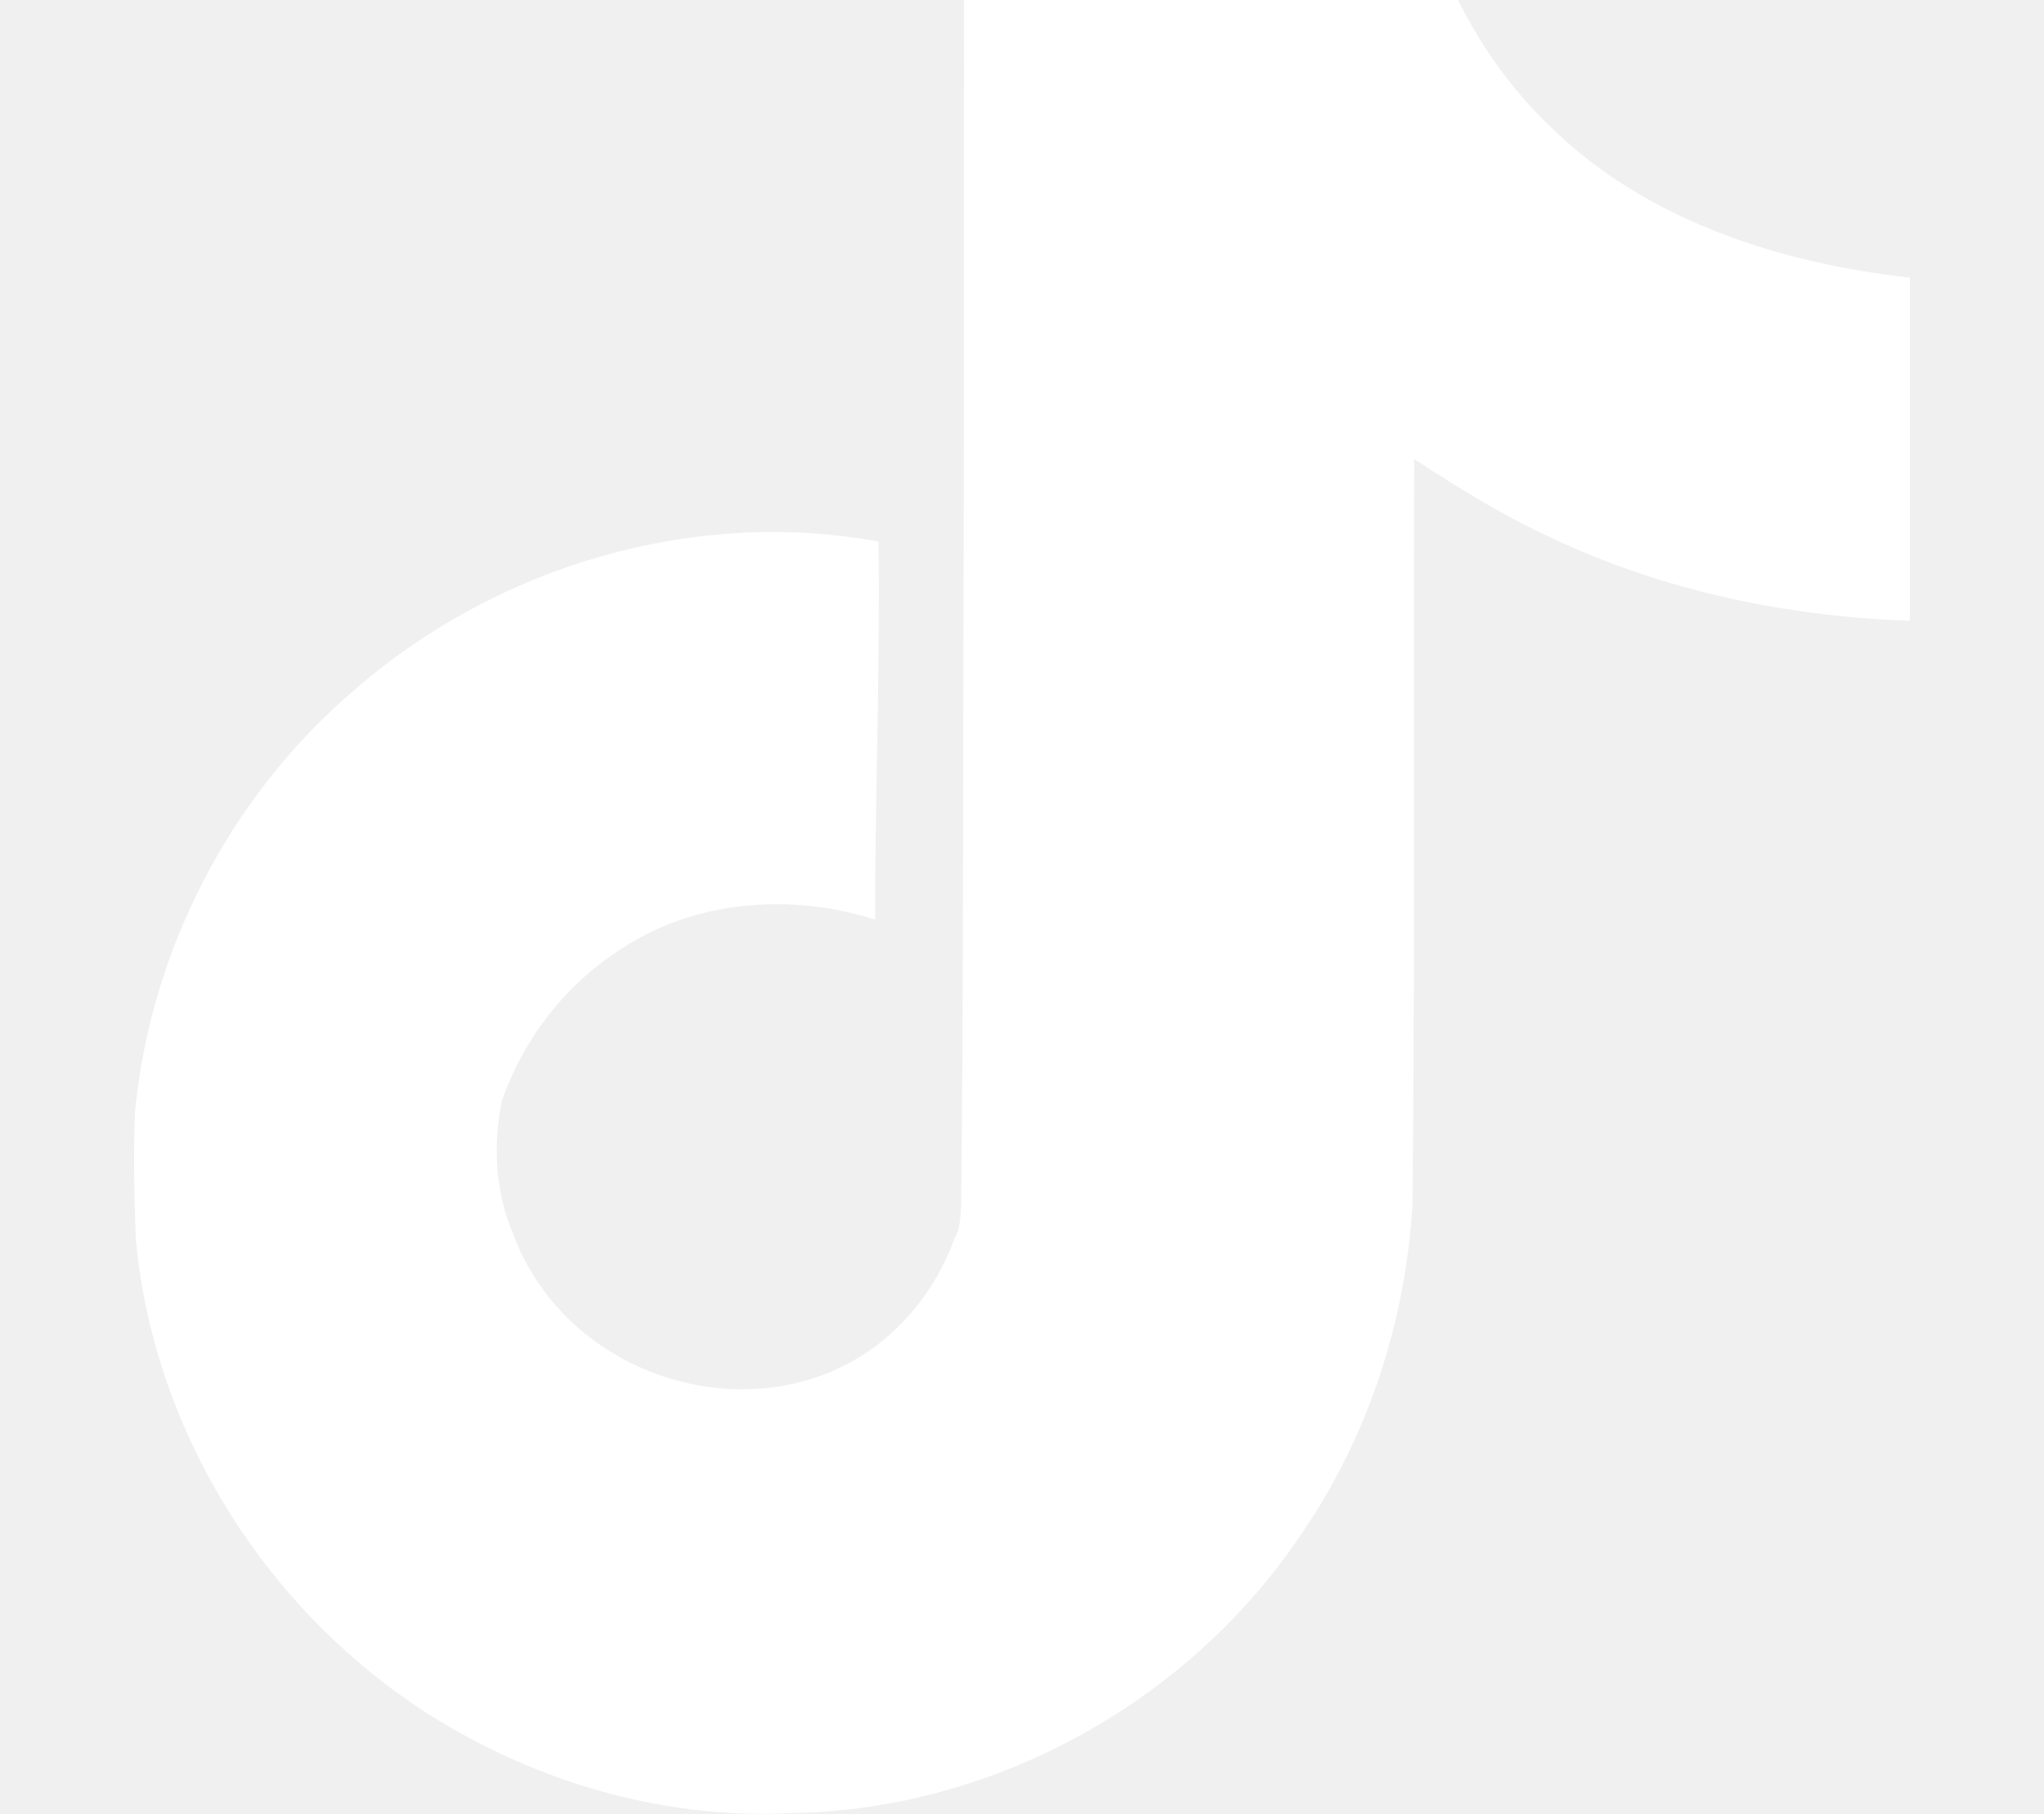
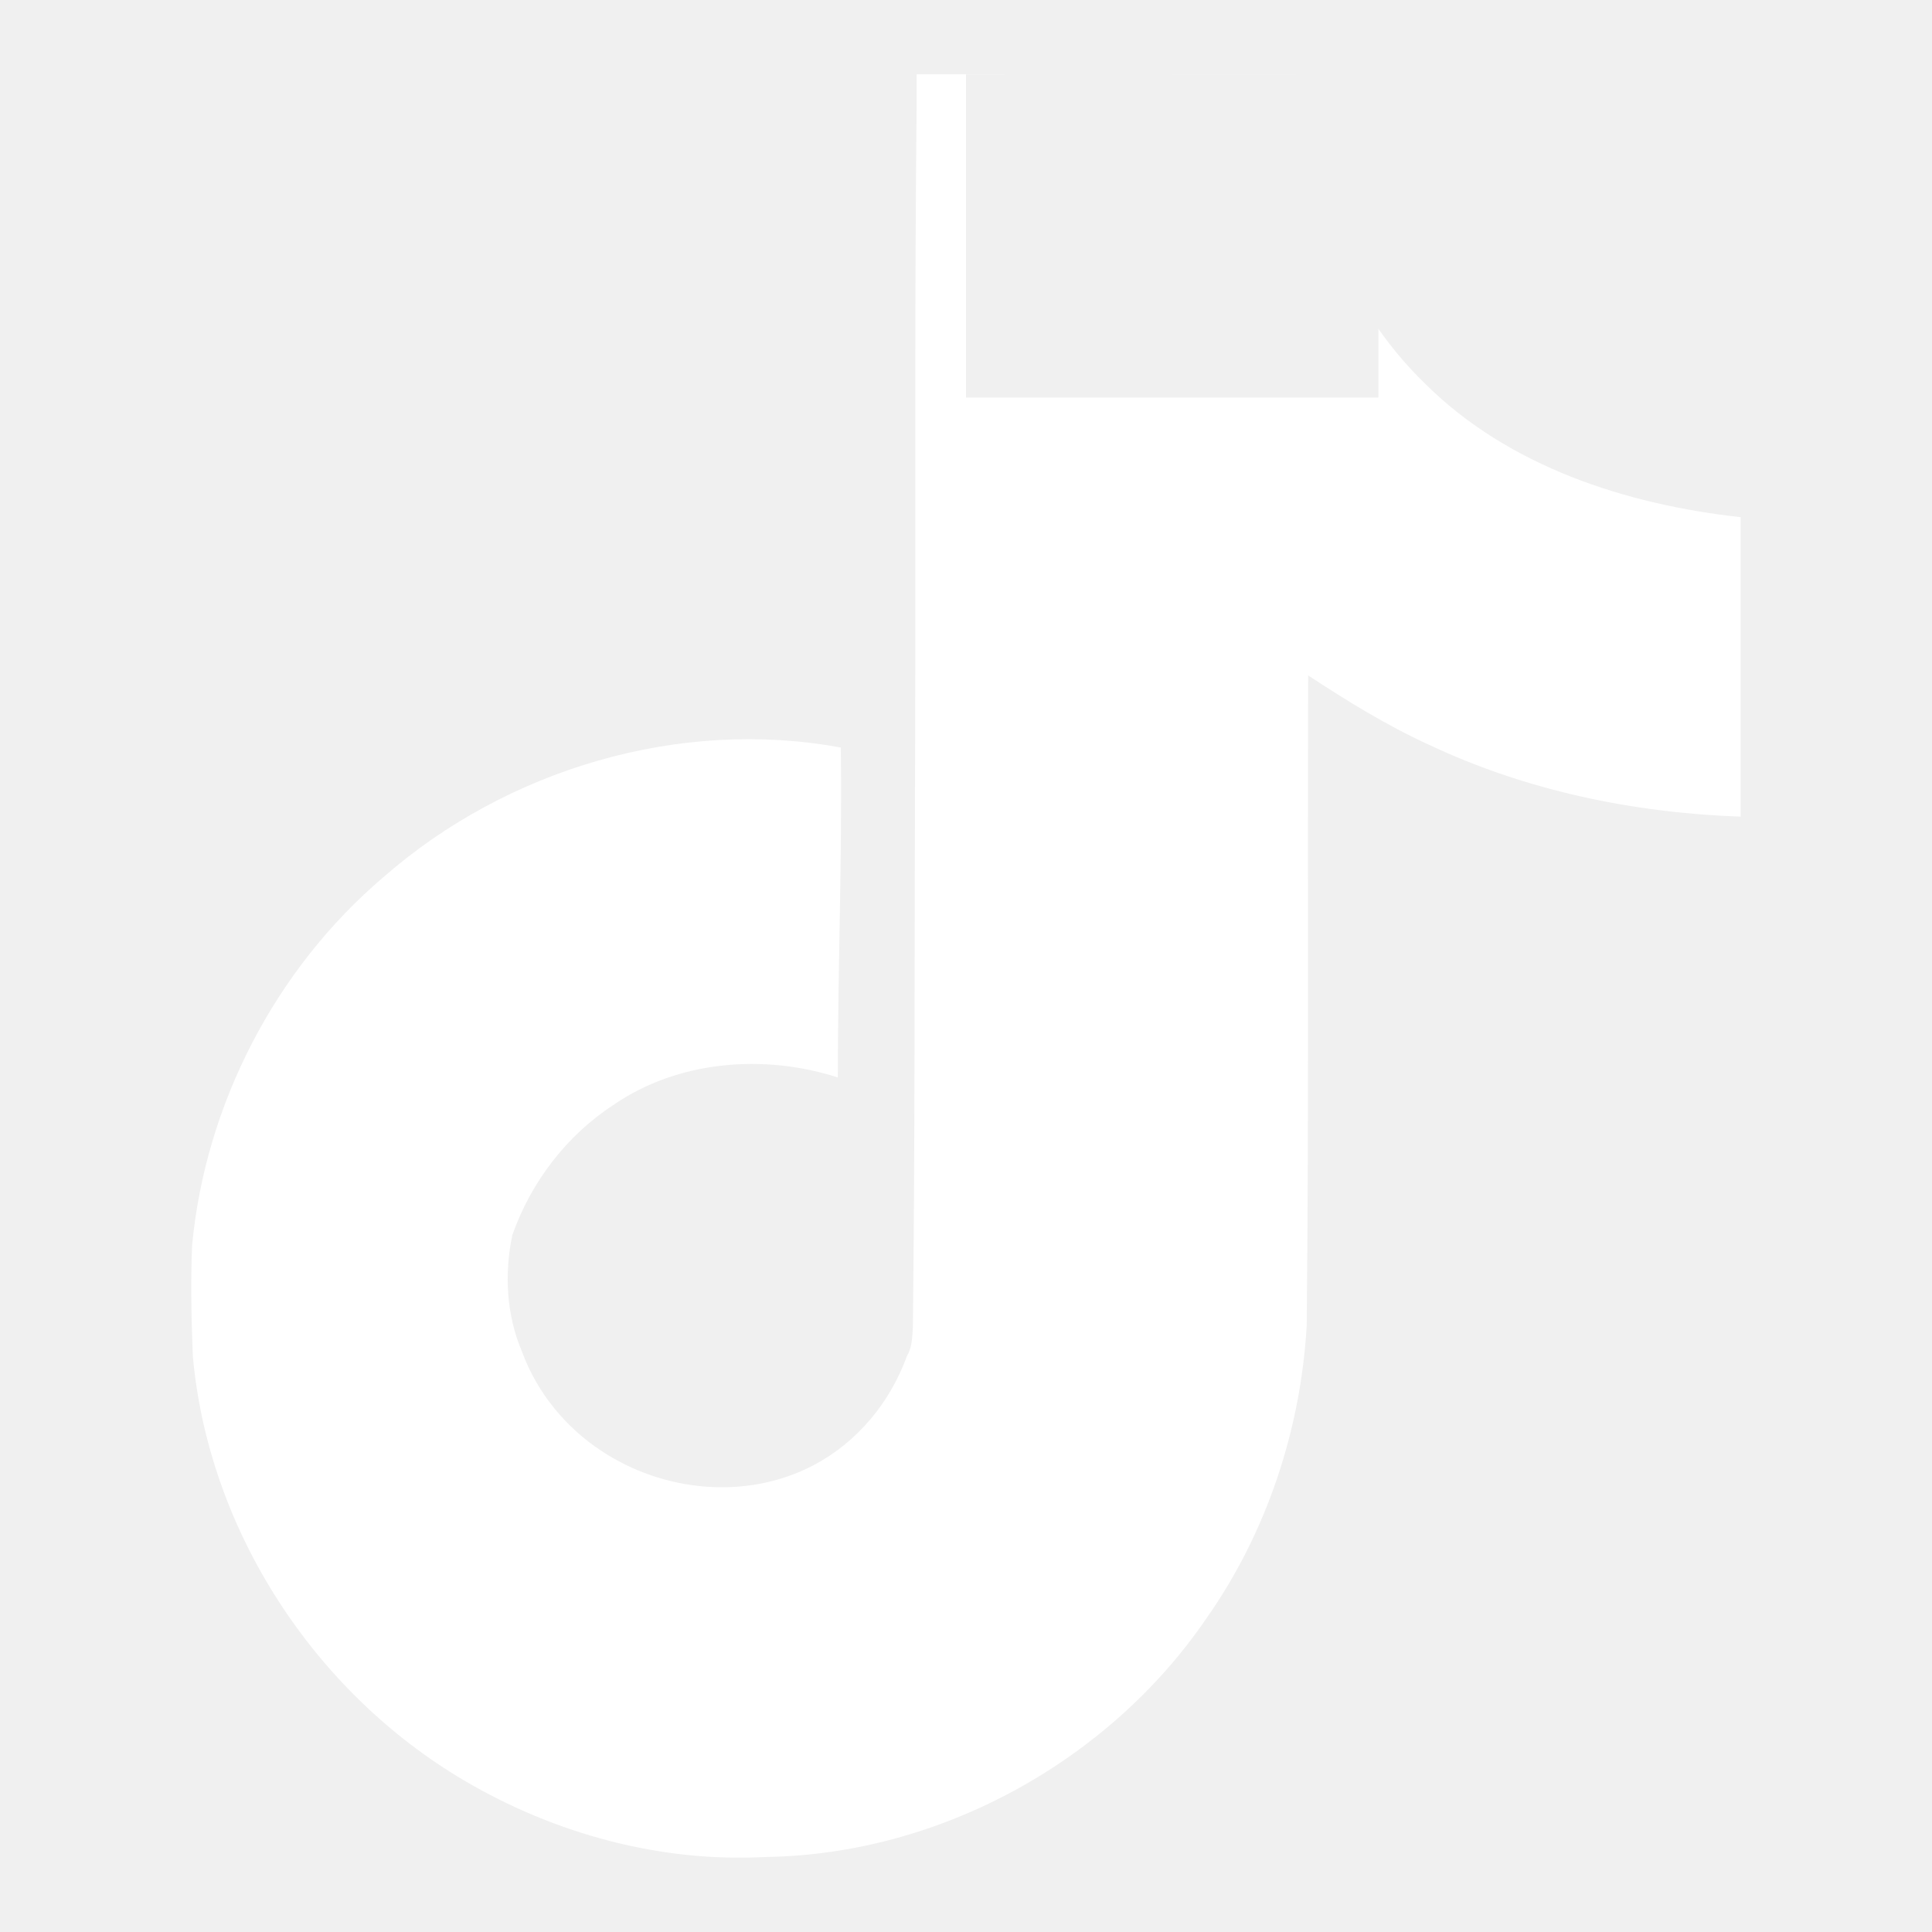
- <svg xmlns="http://www.w3.org/2000/svg" viewBox="0 2.7 24 21.3" preserveAspectRatio="xMidYMid meet" role="img" aria-hidden="true">
-   <path fill="#fff" d="M12.525.02c1.31-.02 2.61-.01 3.91-.02.08 1.53.63 3.09 1.75 4.17 1.12 1.11 2.7 1.62 4.24 1.79v4.03c-1.44-.05-2.89-.35-4.2-.97-.57-.26-1.1-.59-1.62-.93-.01 2.92.01 5.84-.02 8.75-.08 1.4-.54 2.79-1.35 3.94-1.31 1.92-3.58 3.17-5.91 3.21-1.43.08-2.86-.31-4.08-1.03-2.02-1.19-3.44-3.37-3.65-5.71-.02-.5-.03-1-.01-1.49.18-1.9 1.12-3.72 2.58-4.96 1.66-1.45 3.98-2.14 6.15-1.74.02 1.48-.04 2.96-.04 4.44-.99-.32-2.15-.23-3.02.37-.63.41-1.11 1.04-1.36 1.75-.11.52-.08 1.08.13 1.57.2.55.59 1.02 1.06 1.33.84.56 1.96.67 2.86.2.59-.31 1.03-.84 1.26-1.47.07-.12.07-.25.08-.38.03-2.57.02-5.13.03-7.7.01-2.9-.01-5.8.02-8.7.01-2.9-.01-5.8.02-8.7Z" />
+ <svg xmlns="http://www.w3.org/2000/svg" viewBox="0 0 26 26" preserveAspectRatio="xMidYMid meet" role="img" aria-hidden="true">
+   <defs>
+     <mask id="remove-top-spike" maskUnits="userSpaceOnUse" x="0" y="0" width="24" height="24" style="mask-type:luminance">
+       <rect x="0" y="0" width="24" height="24" fill="white" />
+       <rect x="12" y="0" width="5.55" height="4.35" fill="black" />
+     </mask>
+   </defs>
+   <g transform="translate(1 1)" mask="url(#remove-top-spike)">
+     <path fill="#fff" d="M12.525.02c1.31-.02 2.61-.01 3.91-.02.08 1.53.63 3.09 1.75 4.17 1.12 1.11 2.7 1.62 4.24 1.79v4.03c-1.44-.05-2.89-.35-4.2-.97-.57-.26-1.1-.59-1.62-.93-.01 2.92.01 5.84-.02 8.75-.08 1.4-.54 2.79-1.35 3.94-1.31 1.92-3.58 3.17-5.91 3.21-1.43.08-2.86-.31-4.08-1.03-2.02-1.19-3.44-3.37-3.65-5.71-.02-.5-.03-1-.01-1.49.18-1.9 1.12-3.72 2.58-4.96 1.66-1.45 3.98-2.14 6.15-1.74.02 1.48-.04 2.96-.04 4.44-.99-.32-2.15-.23-3.02.37-.63.41-1.11 1.04-1.36 1.75-.11.52-.08 1.08.13 1.57.2.55.59 1.02 1.06 1.33.84.56 1.96.67 2.86.2.59-.31 1.03-.84 1.26-1.47.07-.12.07-.25.08-.38.03-2.57.02-5.13.03-7.7.01-2.9-.01-5.8.02-8.7.01-2.9-.01-5.8.02-8.7Z" />
+   </g>
</svg>
